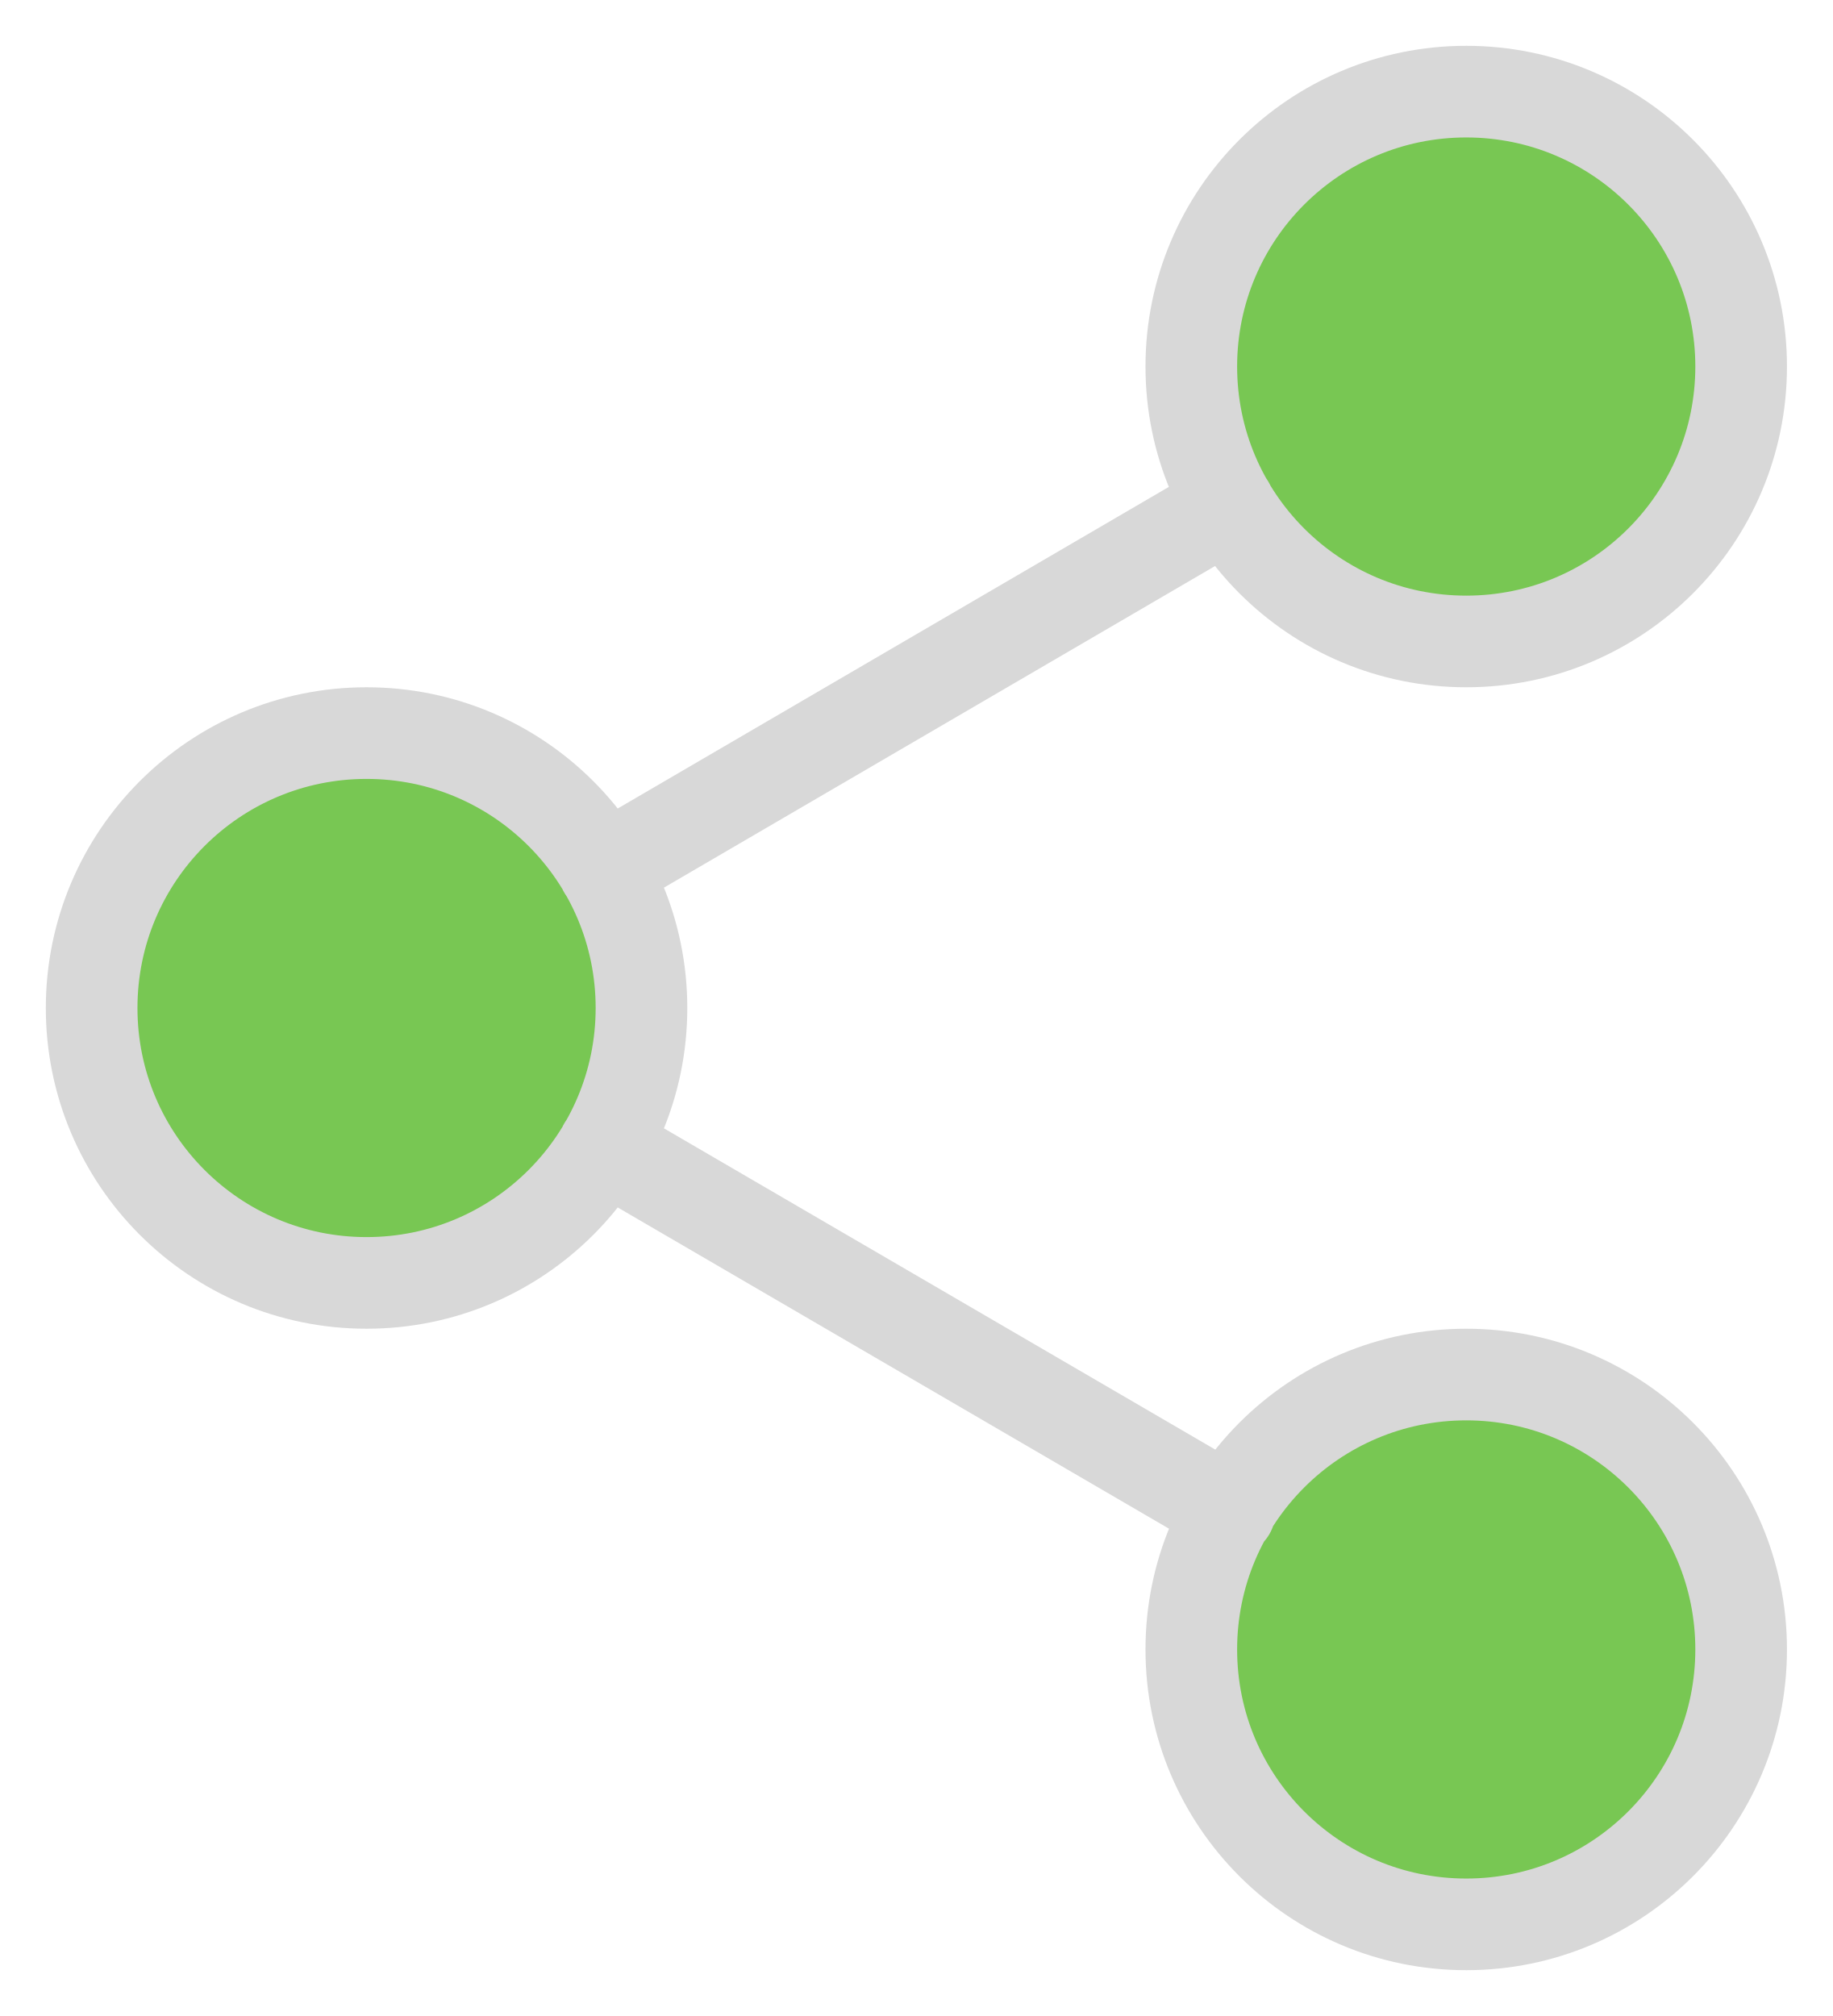
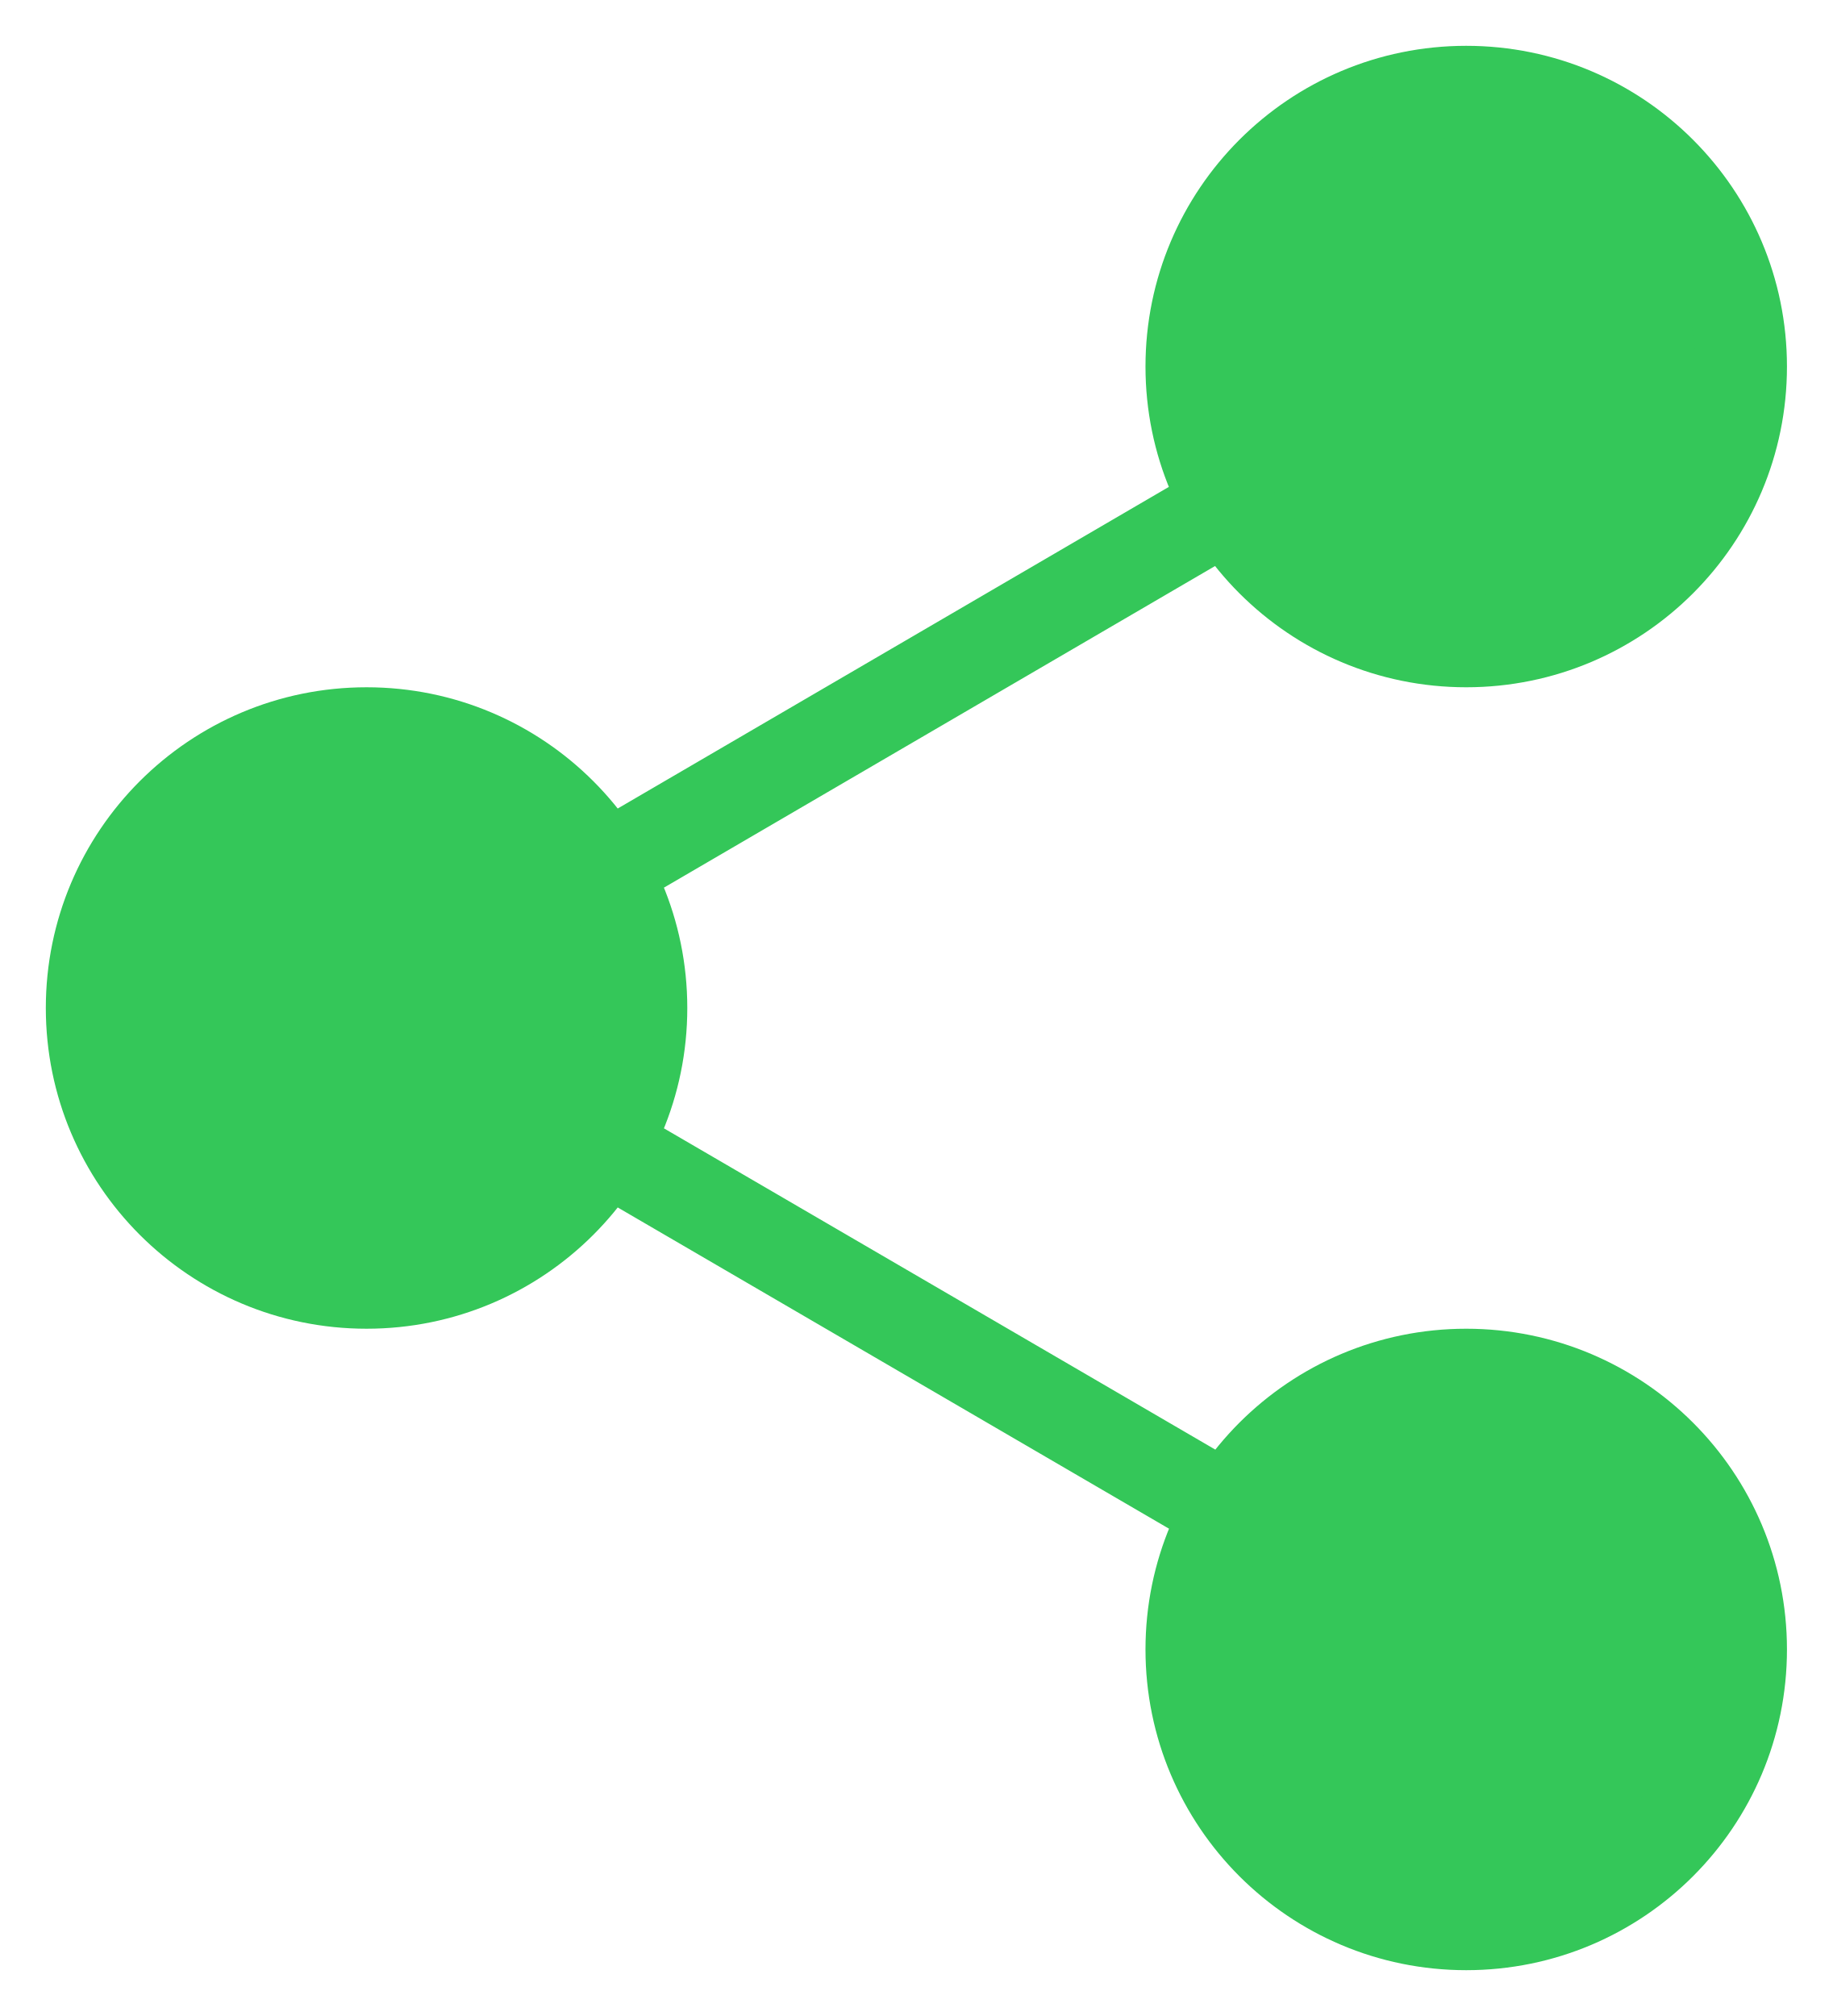
<svg xmlns="http://www.w3.org/2000/svg" width="20" height="22" viewBox="0 0 20 22" fill="none">
-   <path d="M16 7C17.657 7 19 5.657 19 4C19 2.343 17.657 1 16 1C14.343 1 13 2.343 13 4C13 5.657 14.343 7 16 7Z" fill="#78C753" />
-   <path d="M4 14C5.657 14 7 12.657 7 11C7 9.343 5.657 8 4 8C2.343 8 1 9.343 1 11C1 12.657 2.343 14 4 14Z" fill="#78C753" />
-   <path d="M16 21C17.657 21 19 19.657 19 18C19 16.343 17.657 15 16 15C14.343 15 13 16.343 13 18C13 19.657 14.343 21 16 21Z" fill="#78C753" />
-   <path d="M6.59 12.51L13.42 16.49M13.41 5.51L6.59 9.49M19 4C19 5.657 17.657 7 16 7C14.343 7 13 5.657 13 4C13 2.343 14.343 1 16 1C17.657 1 19 2.343 19 4ZM7 11C7 12.657 5.657 14 4 14C2.343 14 1 12.657 1 11C1 9.343 2.343 8 4 8C5.657 8 7 9.343 7 11ZM19 18C19 19.657 17.657 21 16 21C14.343 21 13 19.657 13 18C13 16.343 14.343 15 16 15C17.657 15 19 16.343 19 18Z" stroke="#D8D8D8" stroke-linecap="round" stroke-linejoin="round" />
+   <path d="M16 7C17.657 7 19 5.657 19 4C19 2.343 17.657 1 16 1C14.343 1 13 2.343 13 4C13 5.657 14.343 7 16 7Z" fill="#34C759" />
+   <path d="M4 14C5.657 14 7 12.657 7 11C7 9.343 5.657 8 4 8C2.343 8 1 9.343 1 11C1 12.657 2.343 14 4 14Z" fill="#34C759" />
+   <path d="M16 21C17.657 21 19 19.657 19 18C19 16.343 17.657 15 16 15C14.343 15 13 16.343 13 18C13 19.657 14.343 21 16 21Z" fill="#34C759" />
+   <path d="M6.59 12.51L13.42 16.49M13.41 5.51L6.59 9.49M19 4C19 5.657 17.657 7 16 7C14.343 7 13 5.657 13 4C13 2.343 14.343 1 16 1C17.657 1 19 2.343 19 4ZM7 11C7 12.657 5.657 14 4 14C2.343 14 1 12.657 1 11C1 9.343 2.343 8 4 8C5.657 8 7 9.343 7 11ZM19 18C19 19.657 17.657 21 16 21C14.343 21 13 19.657 13 18C13 16.343 14.343 15 16 15C17.657 15 19 16.343 19 18Z" stroke="#34C759" stroke-linecap="round" stroke-linejoin="round" />
</svg>
